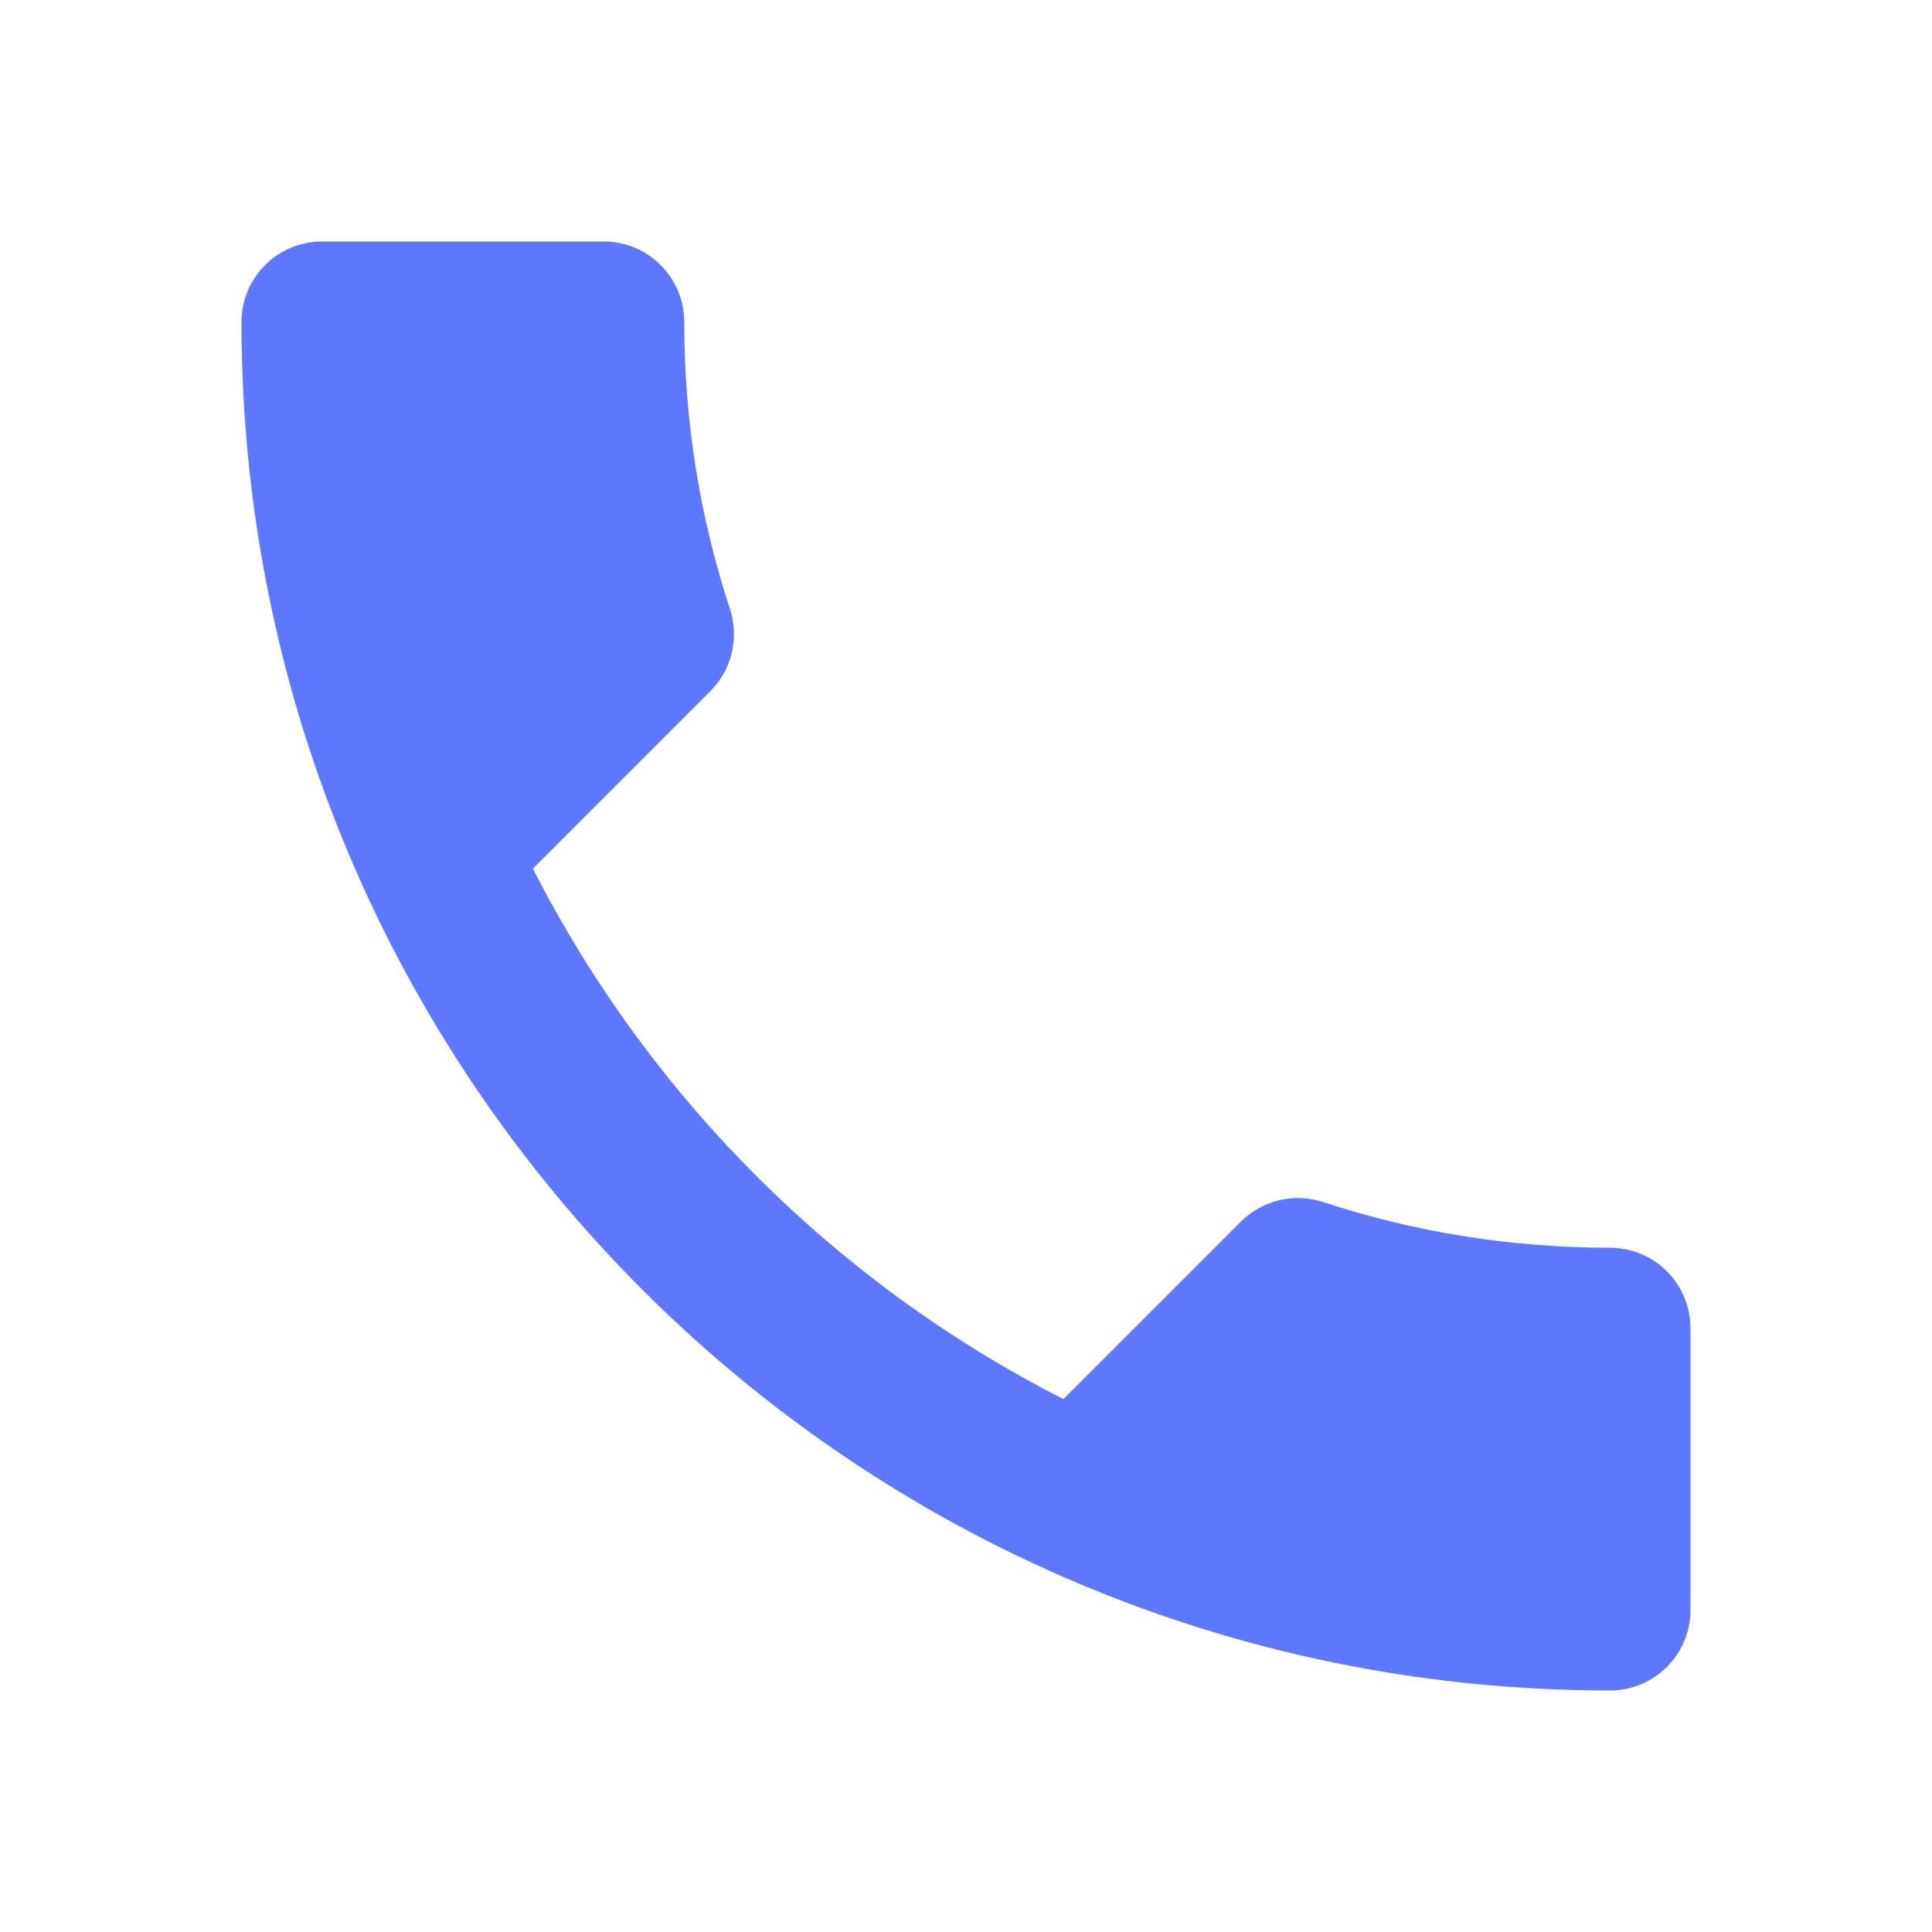
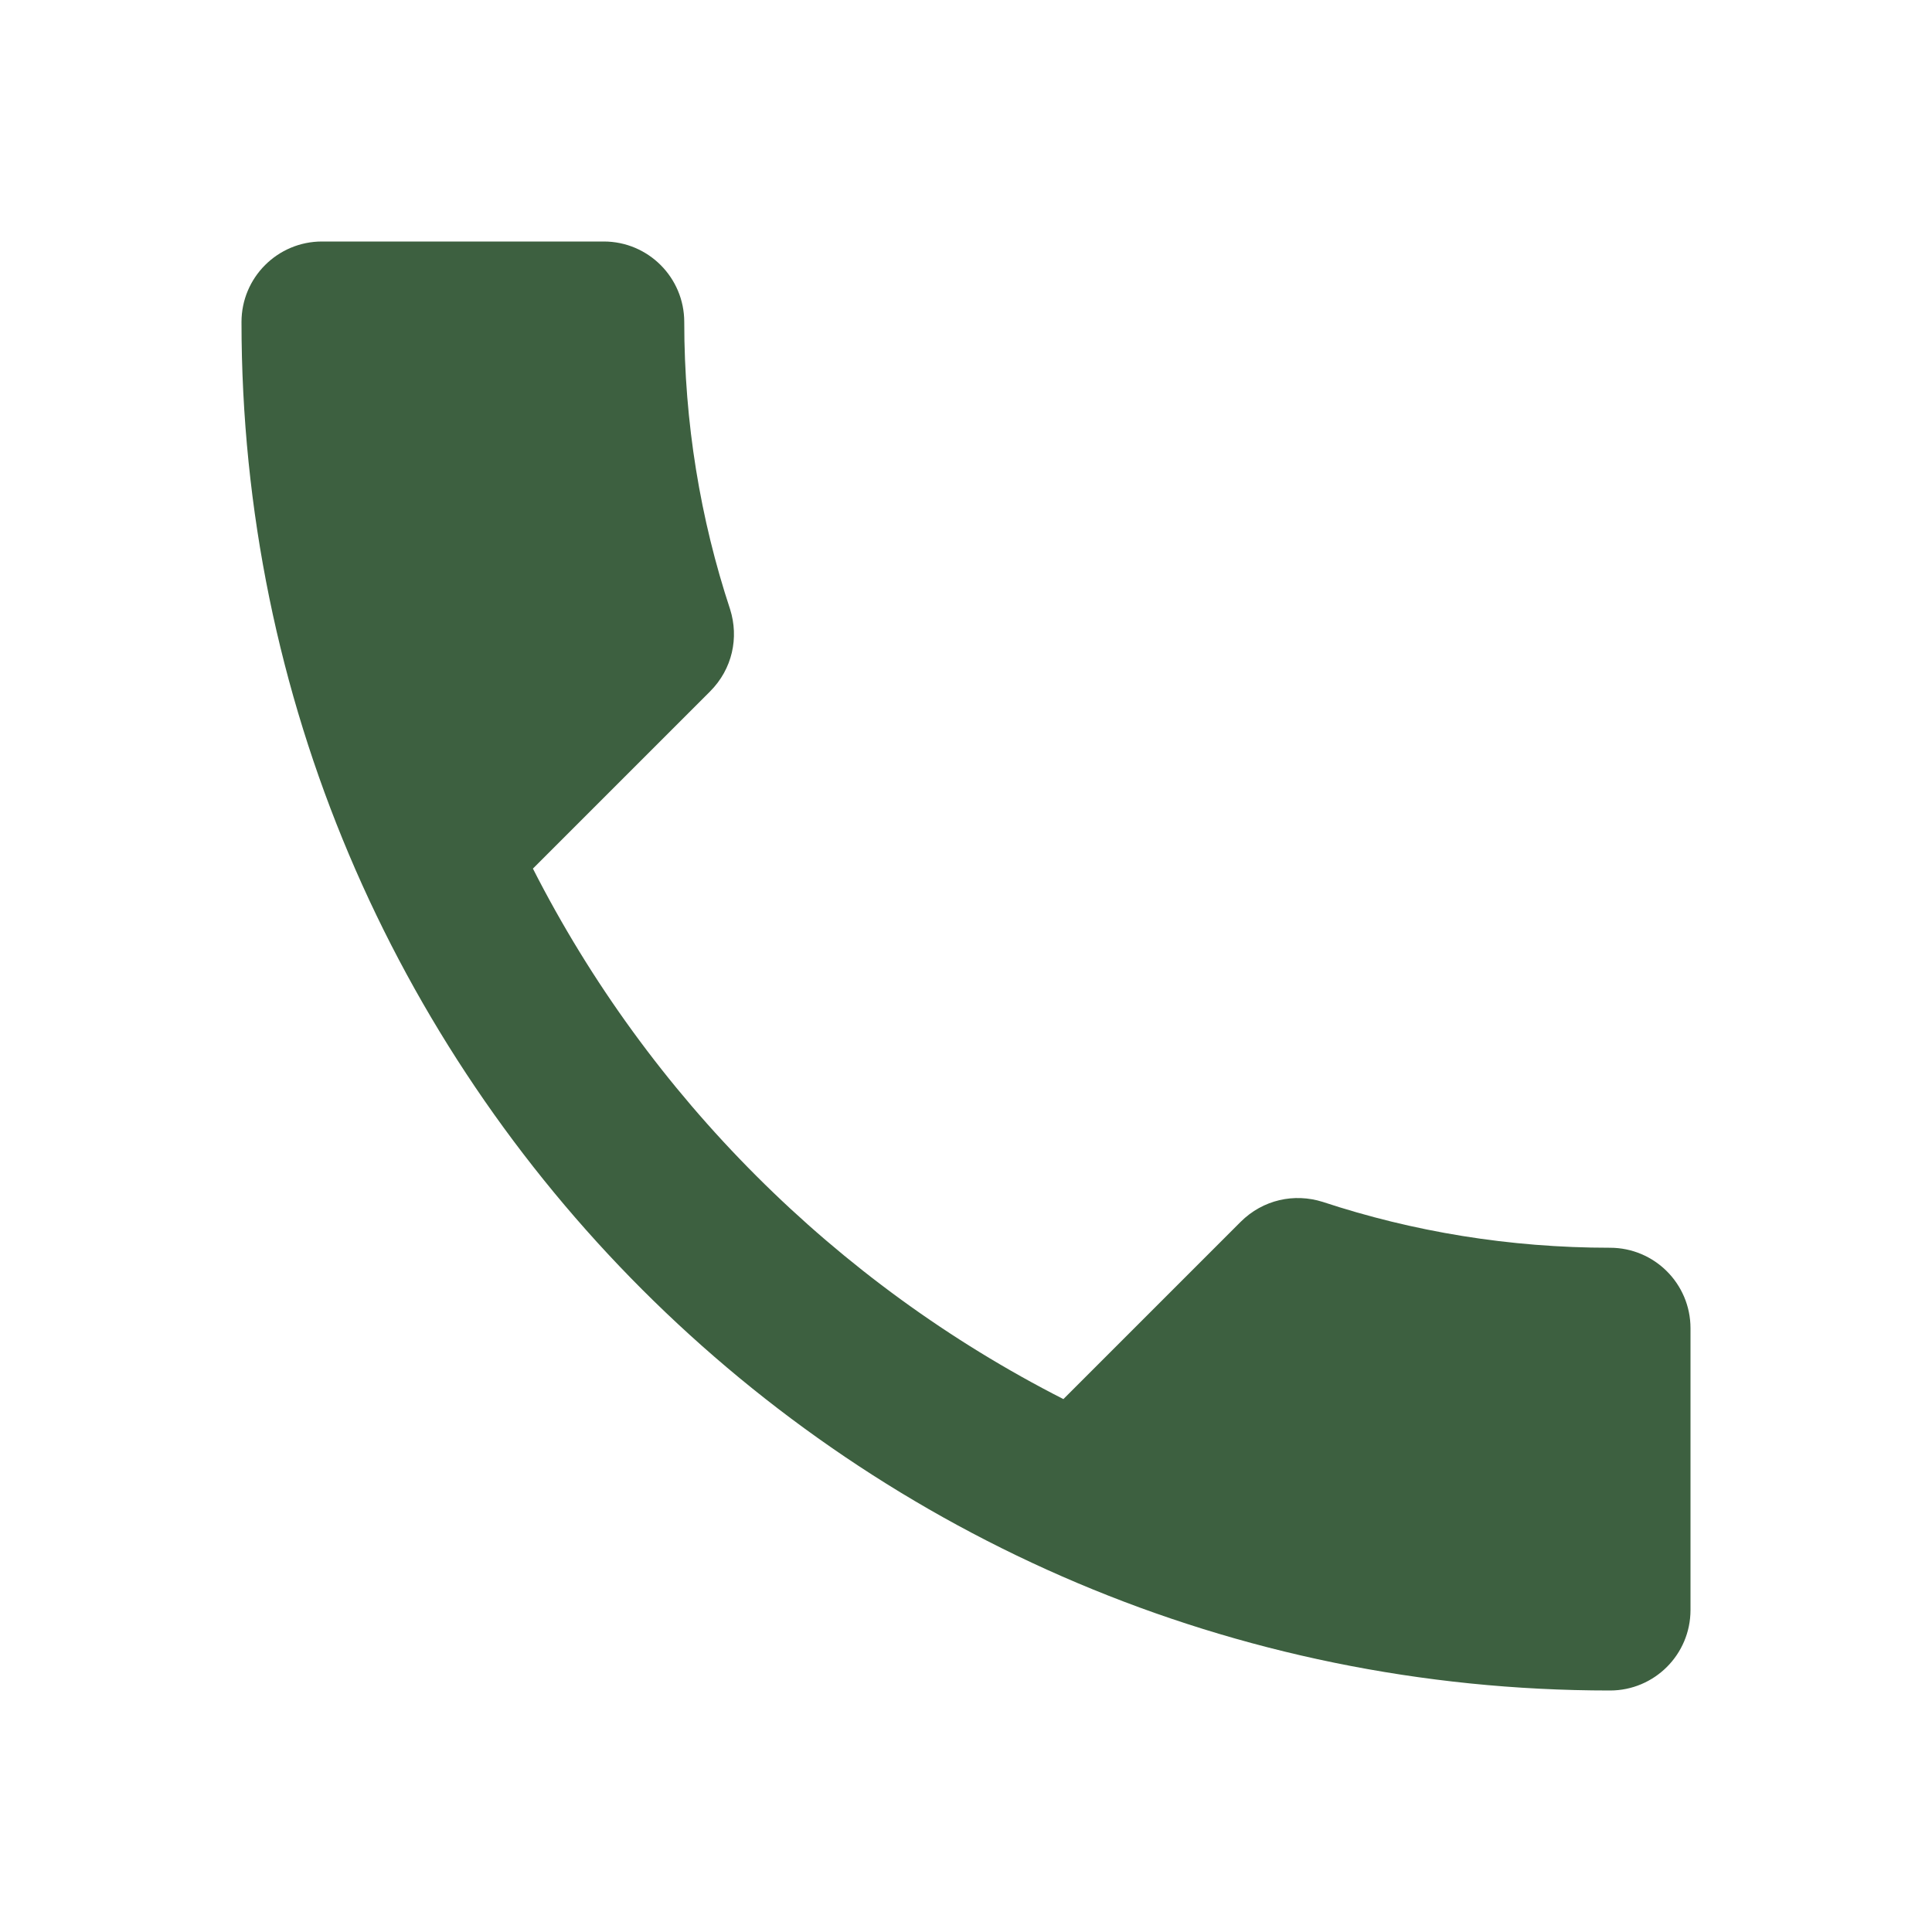
<svg xmlns="http://www.w3.org/2000/svg" width="80" height="80" viewBox="0 0 24 24">
-   <path fill="#5d78ff" d="M6.62 10.79c1.44 2.83 3.76 5.15 6.59 6.59l2.2-2.2c.28-.28.67-.36 1.02-.25c1.12.37 2.32.57 3.57.57a1 1 0 0 1 1 1V20a1 1 0 0 1-1 1A17 17 0 0 1 3 4a1 1 0 0 1 1-1h3.5a1 1 0 0 1 1 1c0 1.25.2 2.45.57 3.57c.11.35.03.74-.25 1.02z" />
+   <path fill="#3d6040" d="M6.62 10.79c1.44 2.83 3.76 5.15 6.59 6.59l2.2-2.2c.28-.28.67-.36 1.02-.25c1.12.37 2.32.57 3.57.57a1 1 0 0 1 1 1V20a1 1 0 0 1-1 1A17 17 0 0 1 3 4a1 1 0 0 1 1-1h3.5a1 1 0 0 1 1 1c0 1.25.2 2.45.57 3.57c.11.35.03.74-.25 1.02z" />
</svg>
